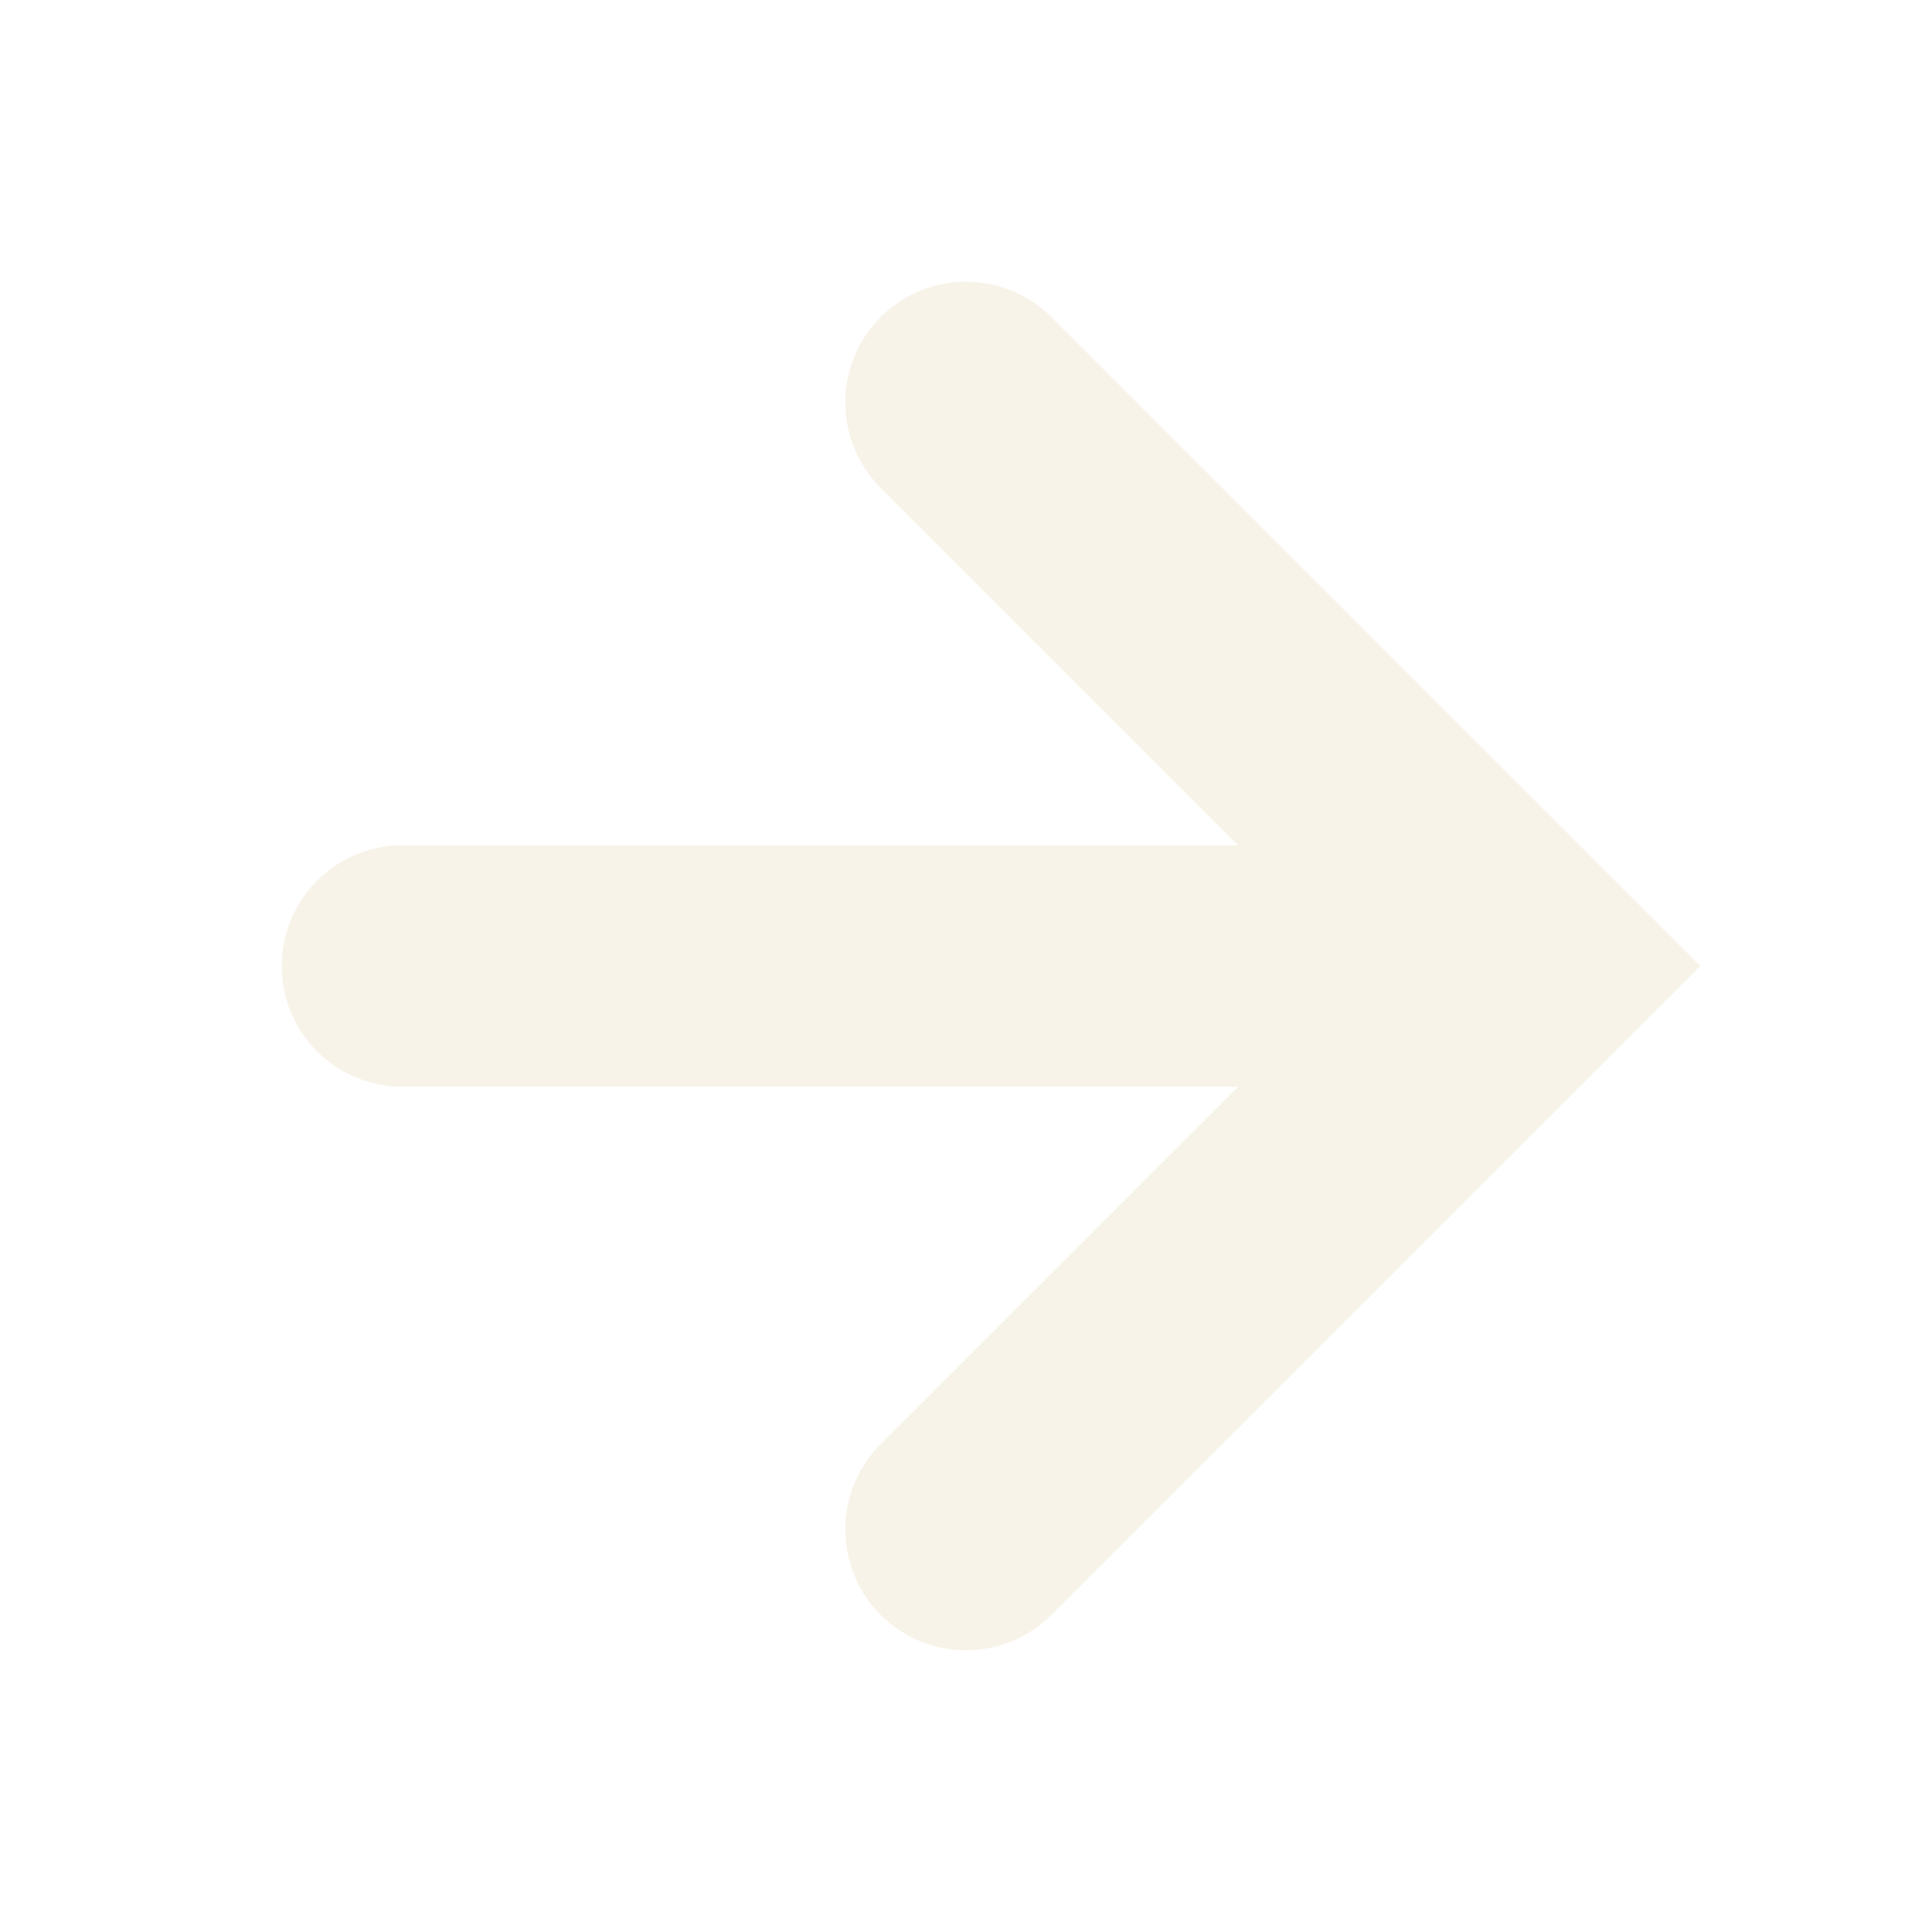
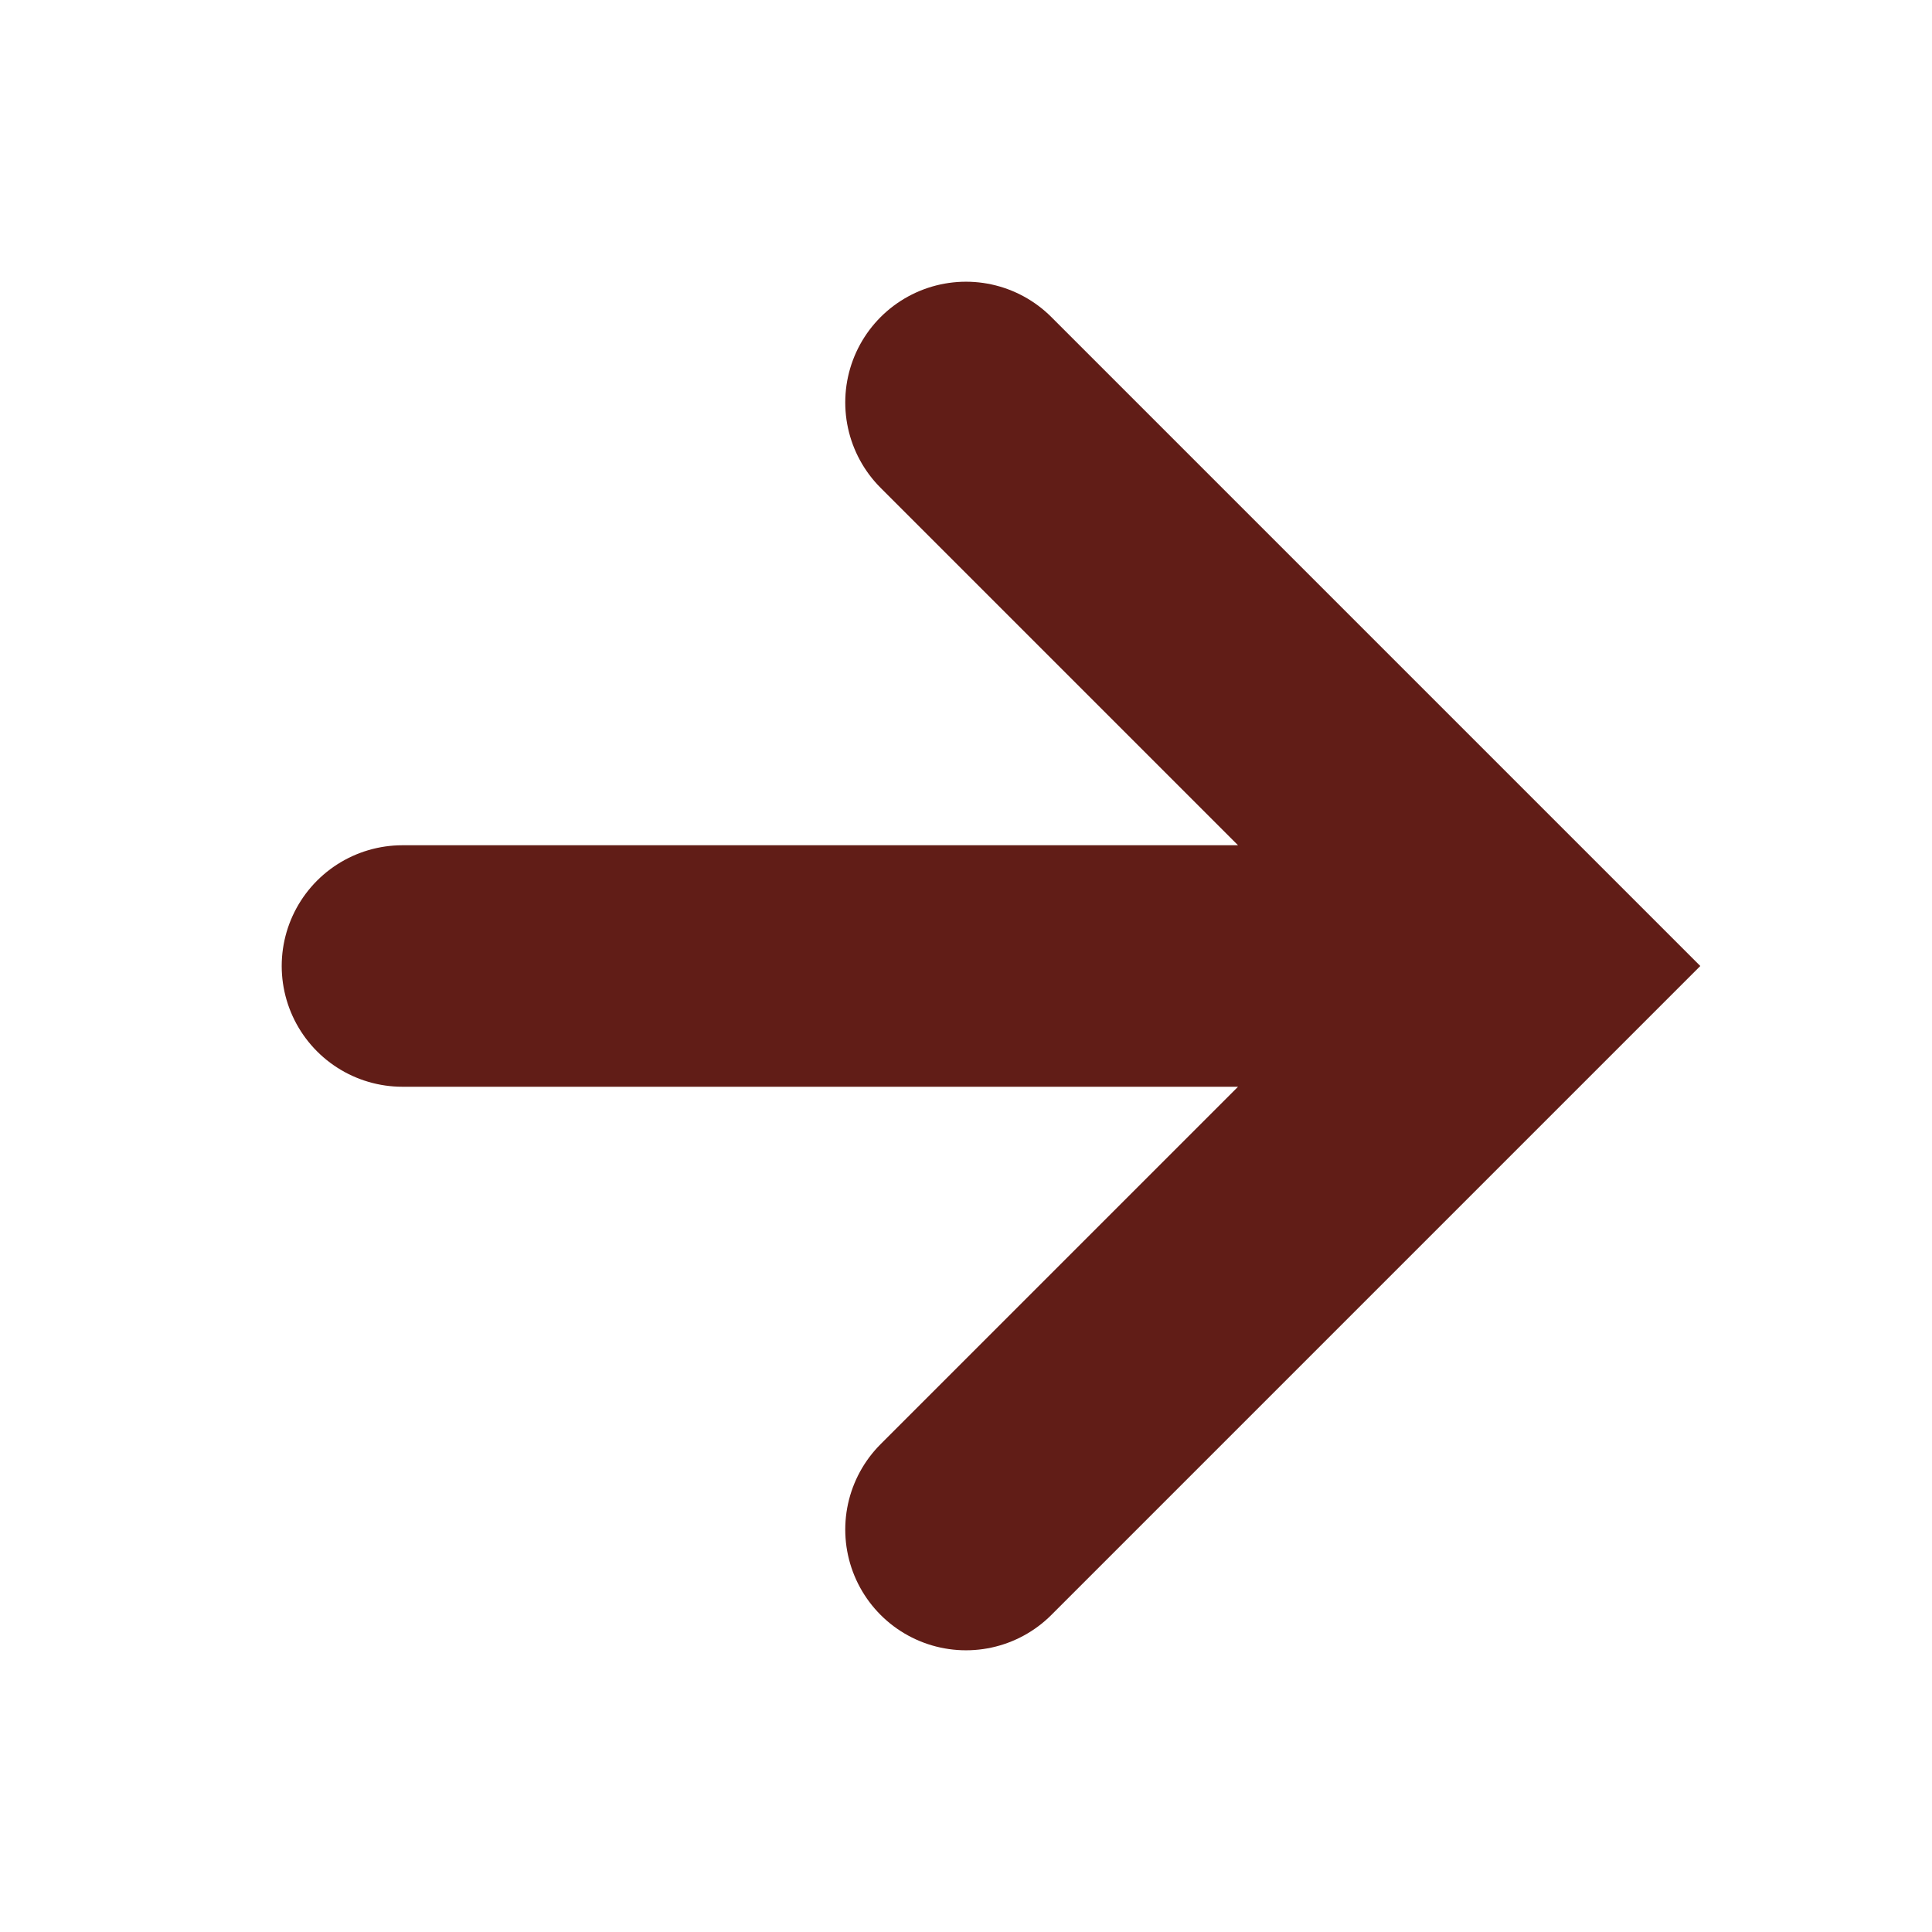
<svg xmlns="http://www.w3.org/2000/svg" preserveAspectRatio="none" overflow="visible" style="display: block;" width="16" height="16" viewBox="0 0 16 16" fill="none">
  <g id="arrow-right">
-     <path id="Vector" d="M3.333 8H12.667M8 12.667L12.667 8L8 3.333" stroke="#F8F3E8" stroke-width="2" stroke-linecap="round" />
+     <path id="Vector" d="M3.333 8H12.667M8 12.667L12.667 8L8 3.333" stroke="#611D17" stroke-width="2" stroke-linecap="round" />
  </g>
</svg>
